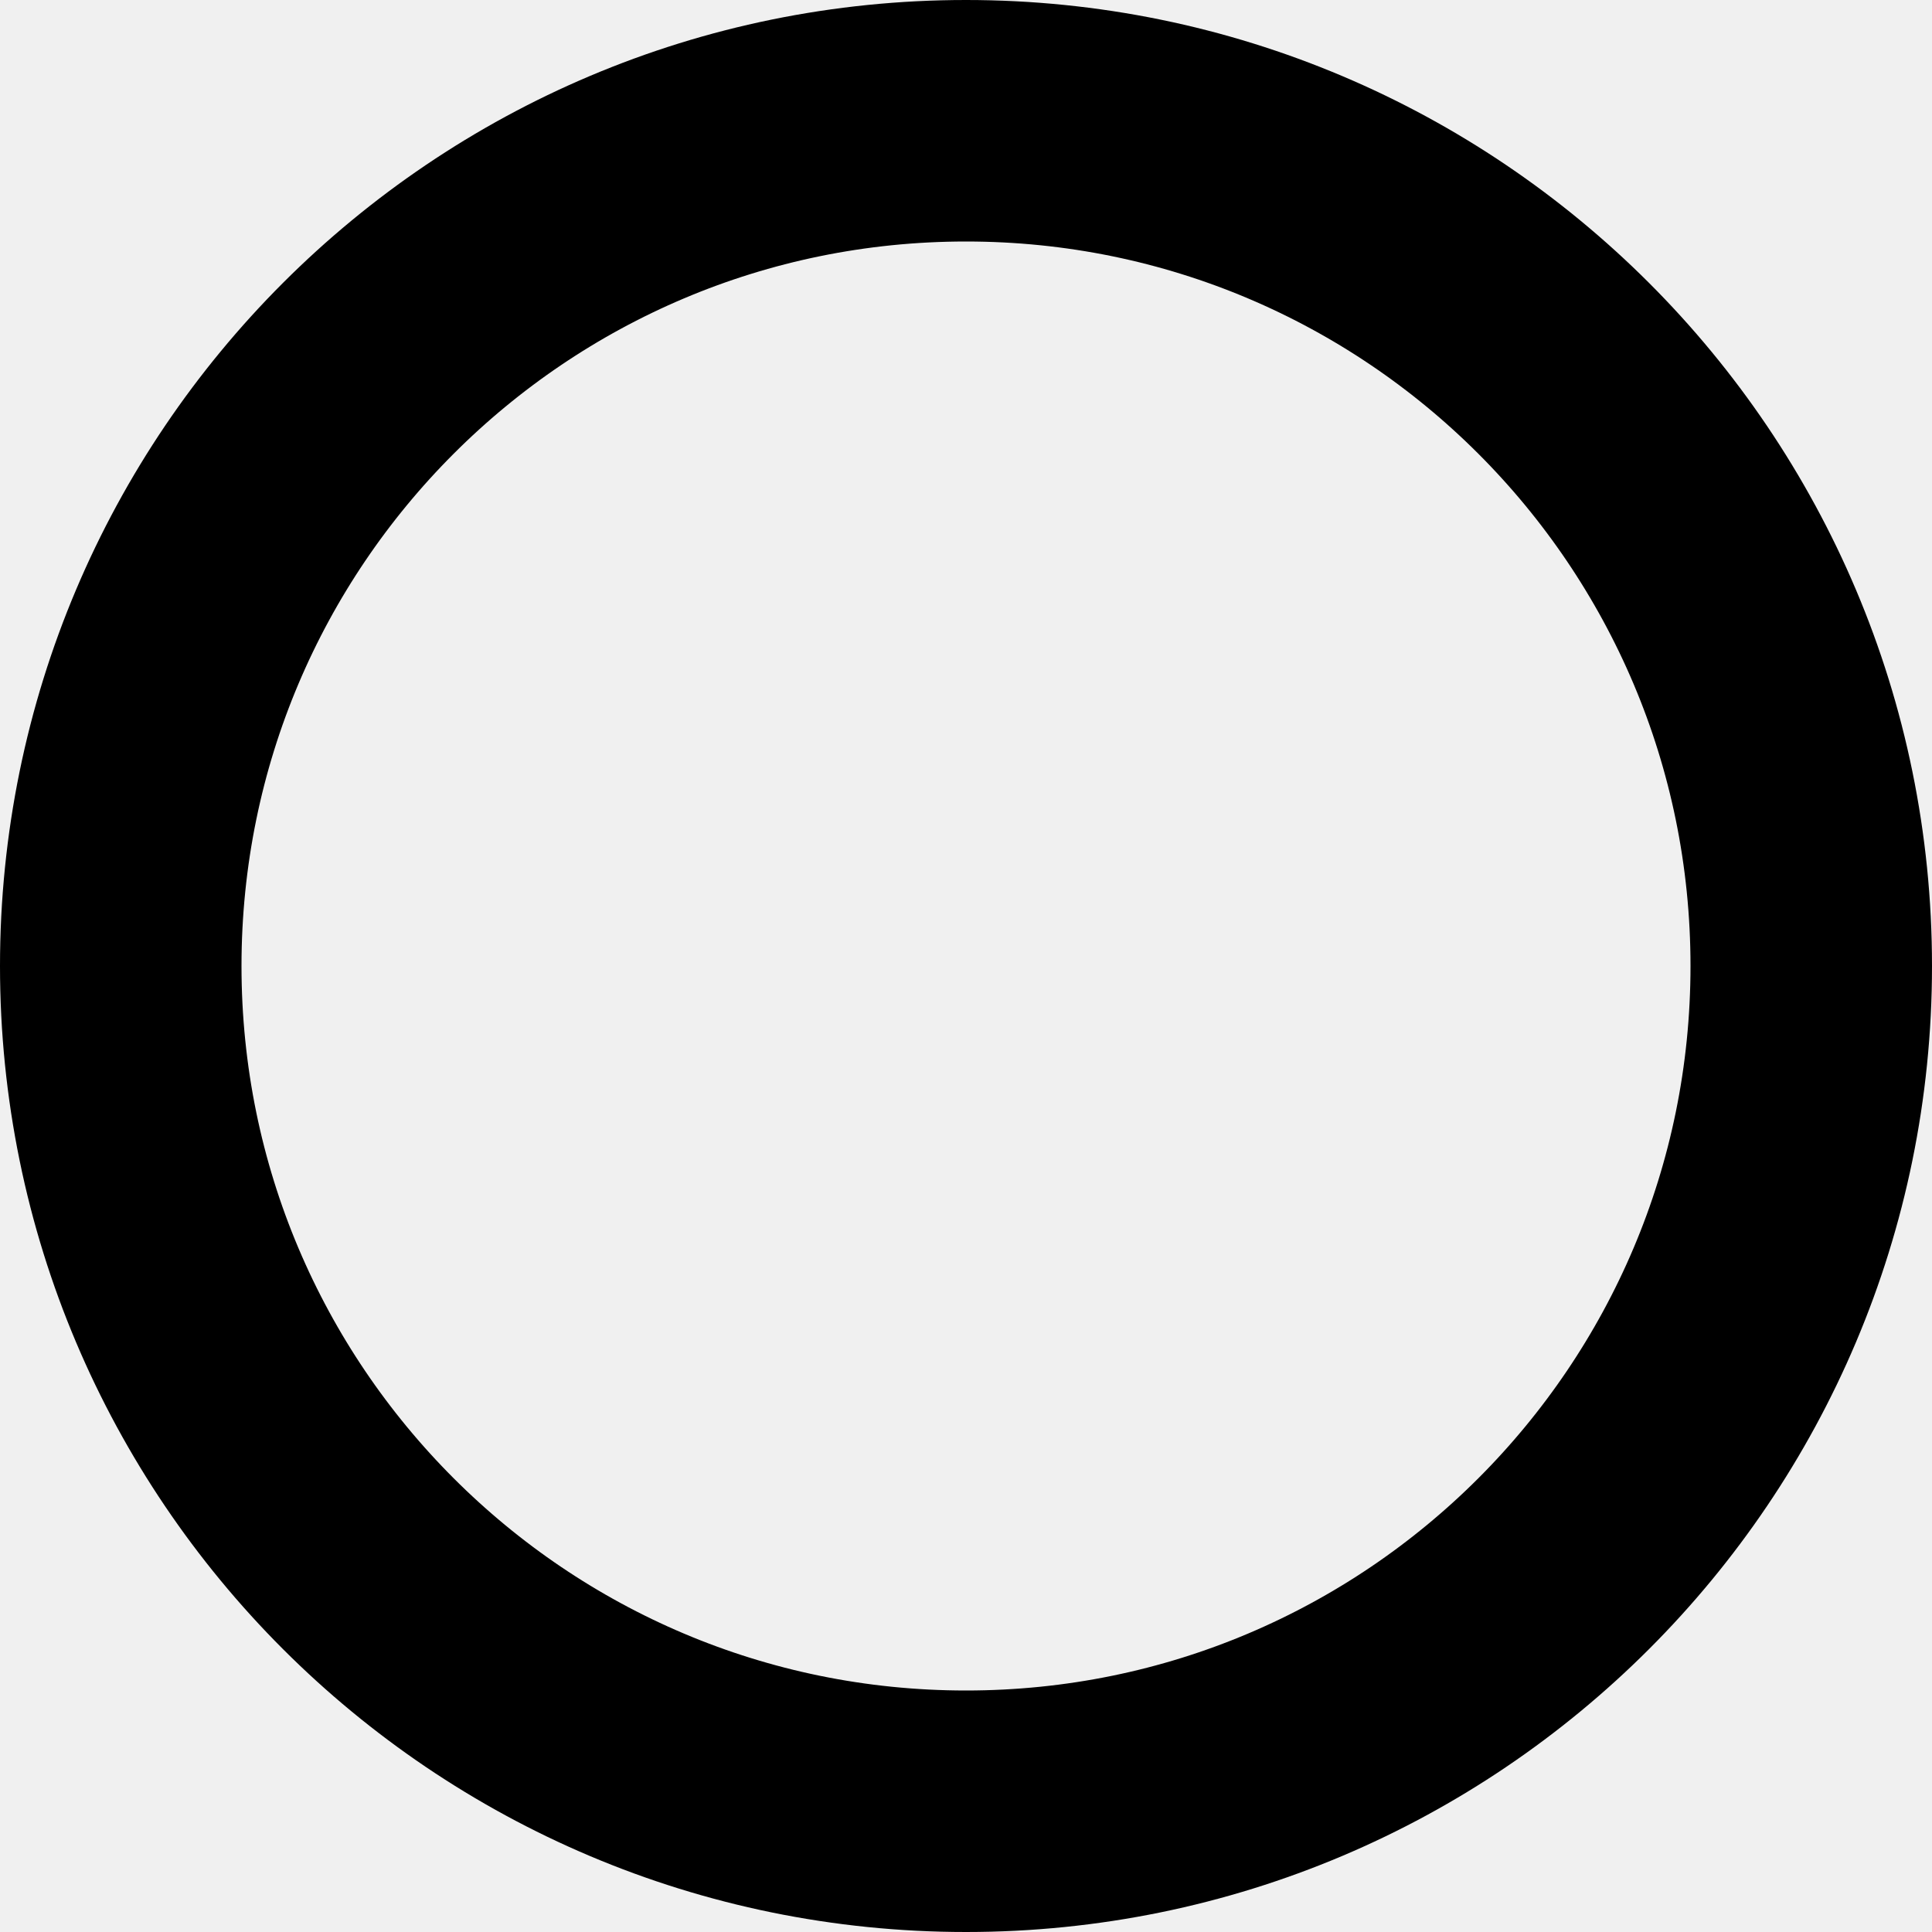
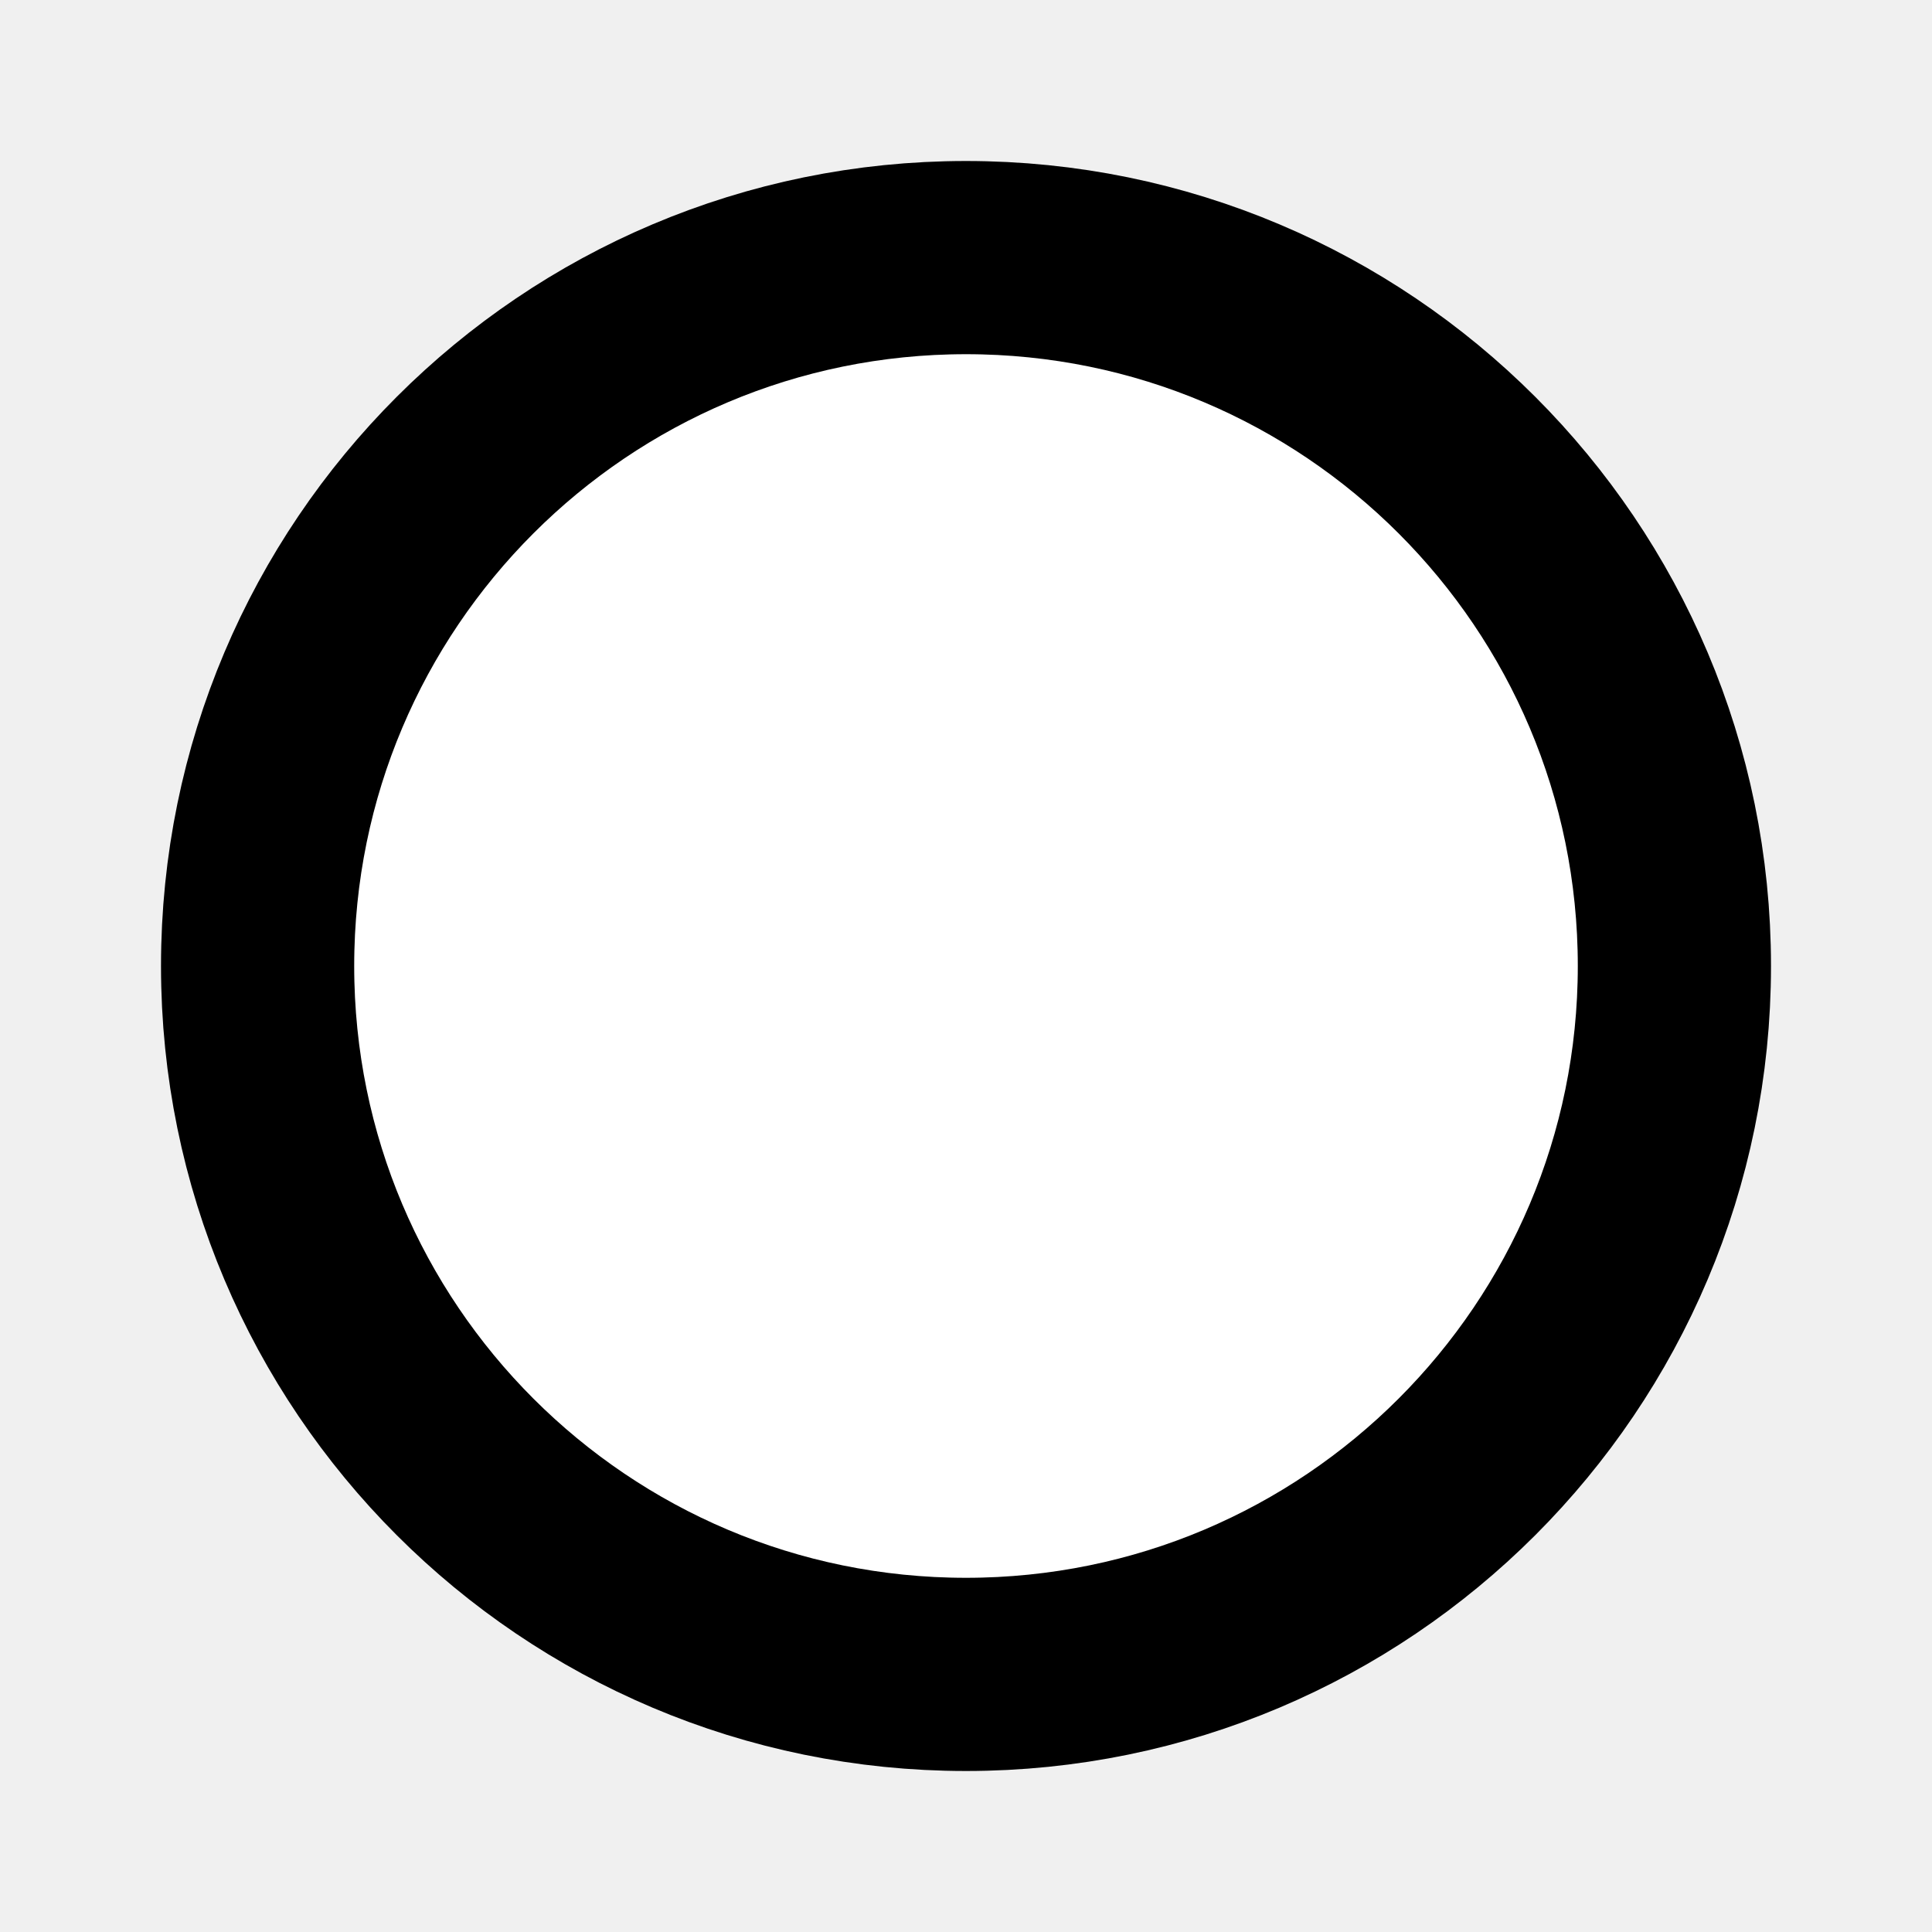
- <svg xmlns="http://www.w3.org/2000/svg" width="12" height="12" id="svg2" version="1.0">
-   <defs id="defs4">
-     </defs>
-   <g id="layer1">
-     <path style="fill:#ffffff;fill-rule:evenodd;stroke:#000000;stroke-width:1.5px;stroke-linecap:butt;stroke-linejoin:miter;stroke-opacity:1;fill-opacity:0" id="path2393" d="M 11.25,6 A 5.25,5.25 0 1 1 0.75,6 A 5.25,5.25 0 1 1 11.25,6 z" />
-   </g>
+ <svg xmlns="http://www.w3.org/2000/svg" xmlns:xlink="http://www.w3.org/1999/xlink" version="1.0" width="30" height="30">
+   <symbol id="distance_i" width="30" height="30">
+     <circle cx="15.0" cy="15.0" r="11.0" style="fill:#ffffff;stroke:#000000;stroke-width:3.0;stroke-opacity:1" />
+   </symbol>
+   <use xlink:href="#distance_i" x="0" y="0" />
</svg>
